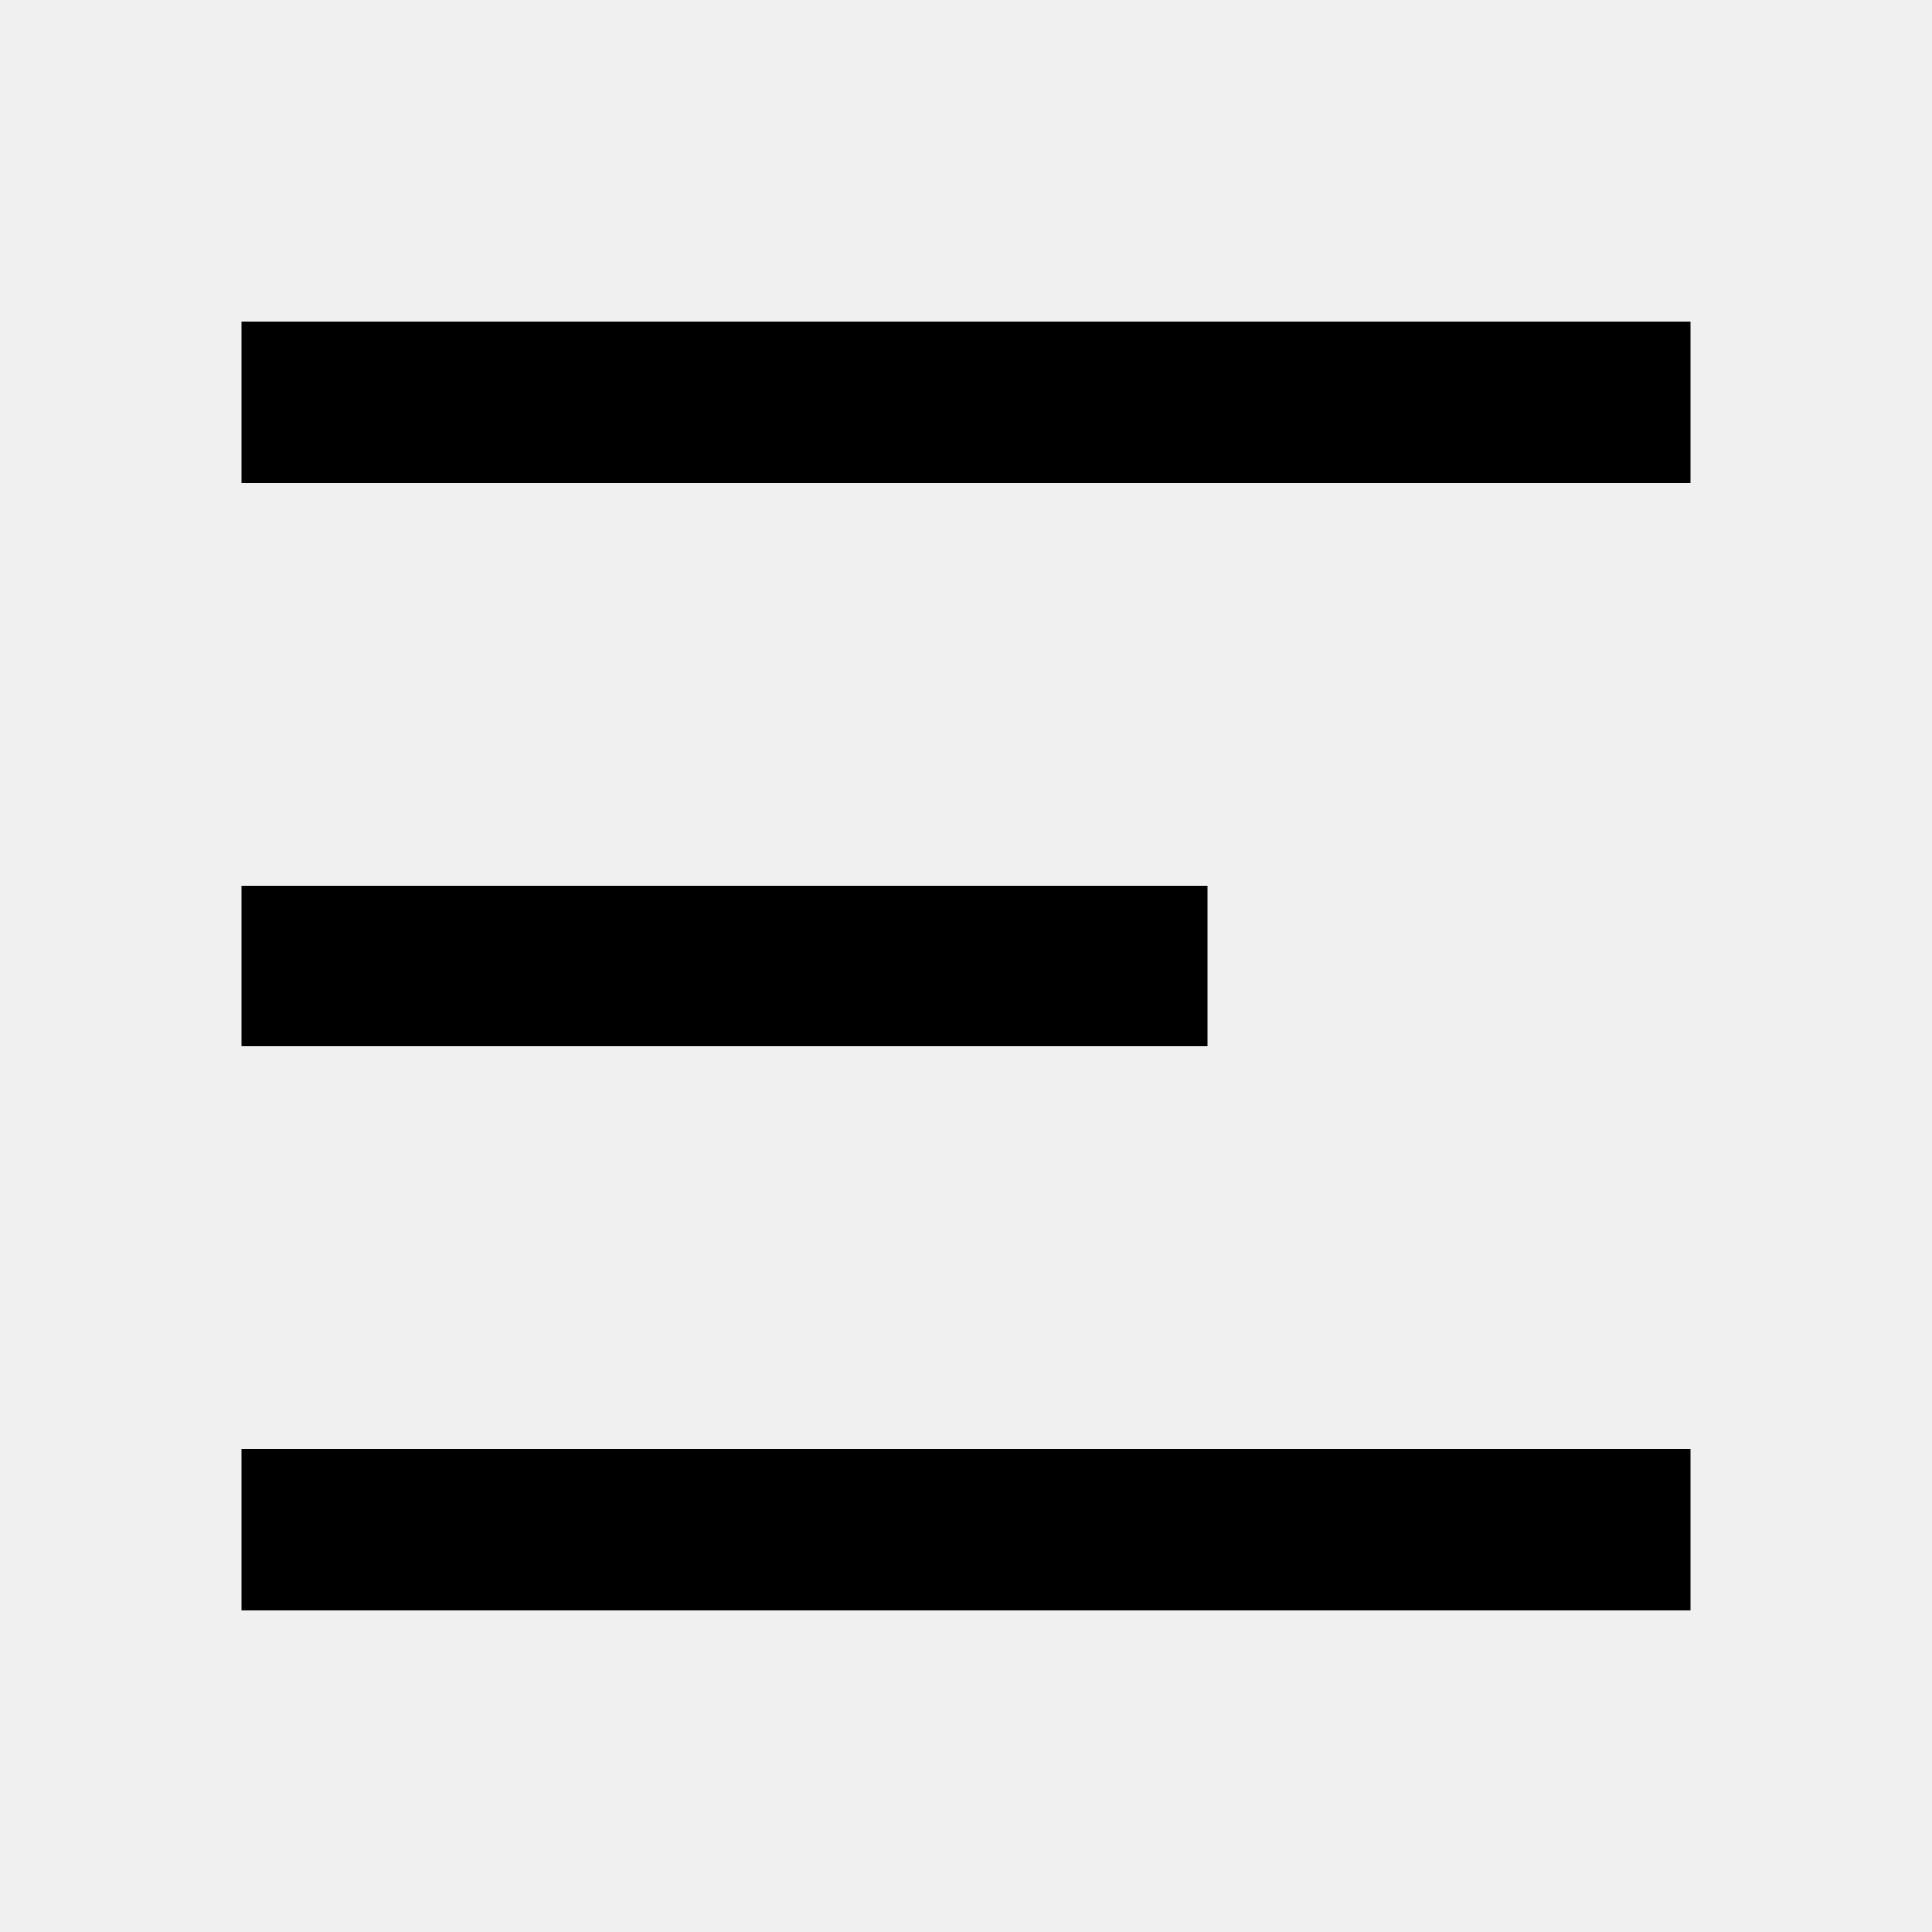
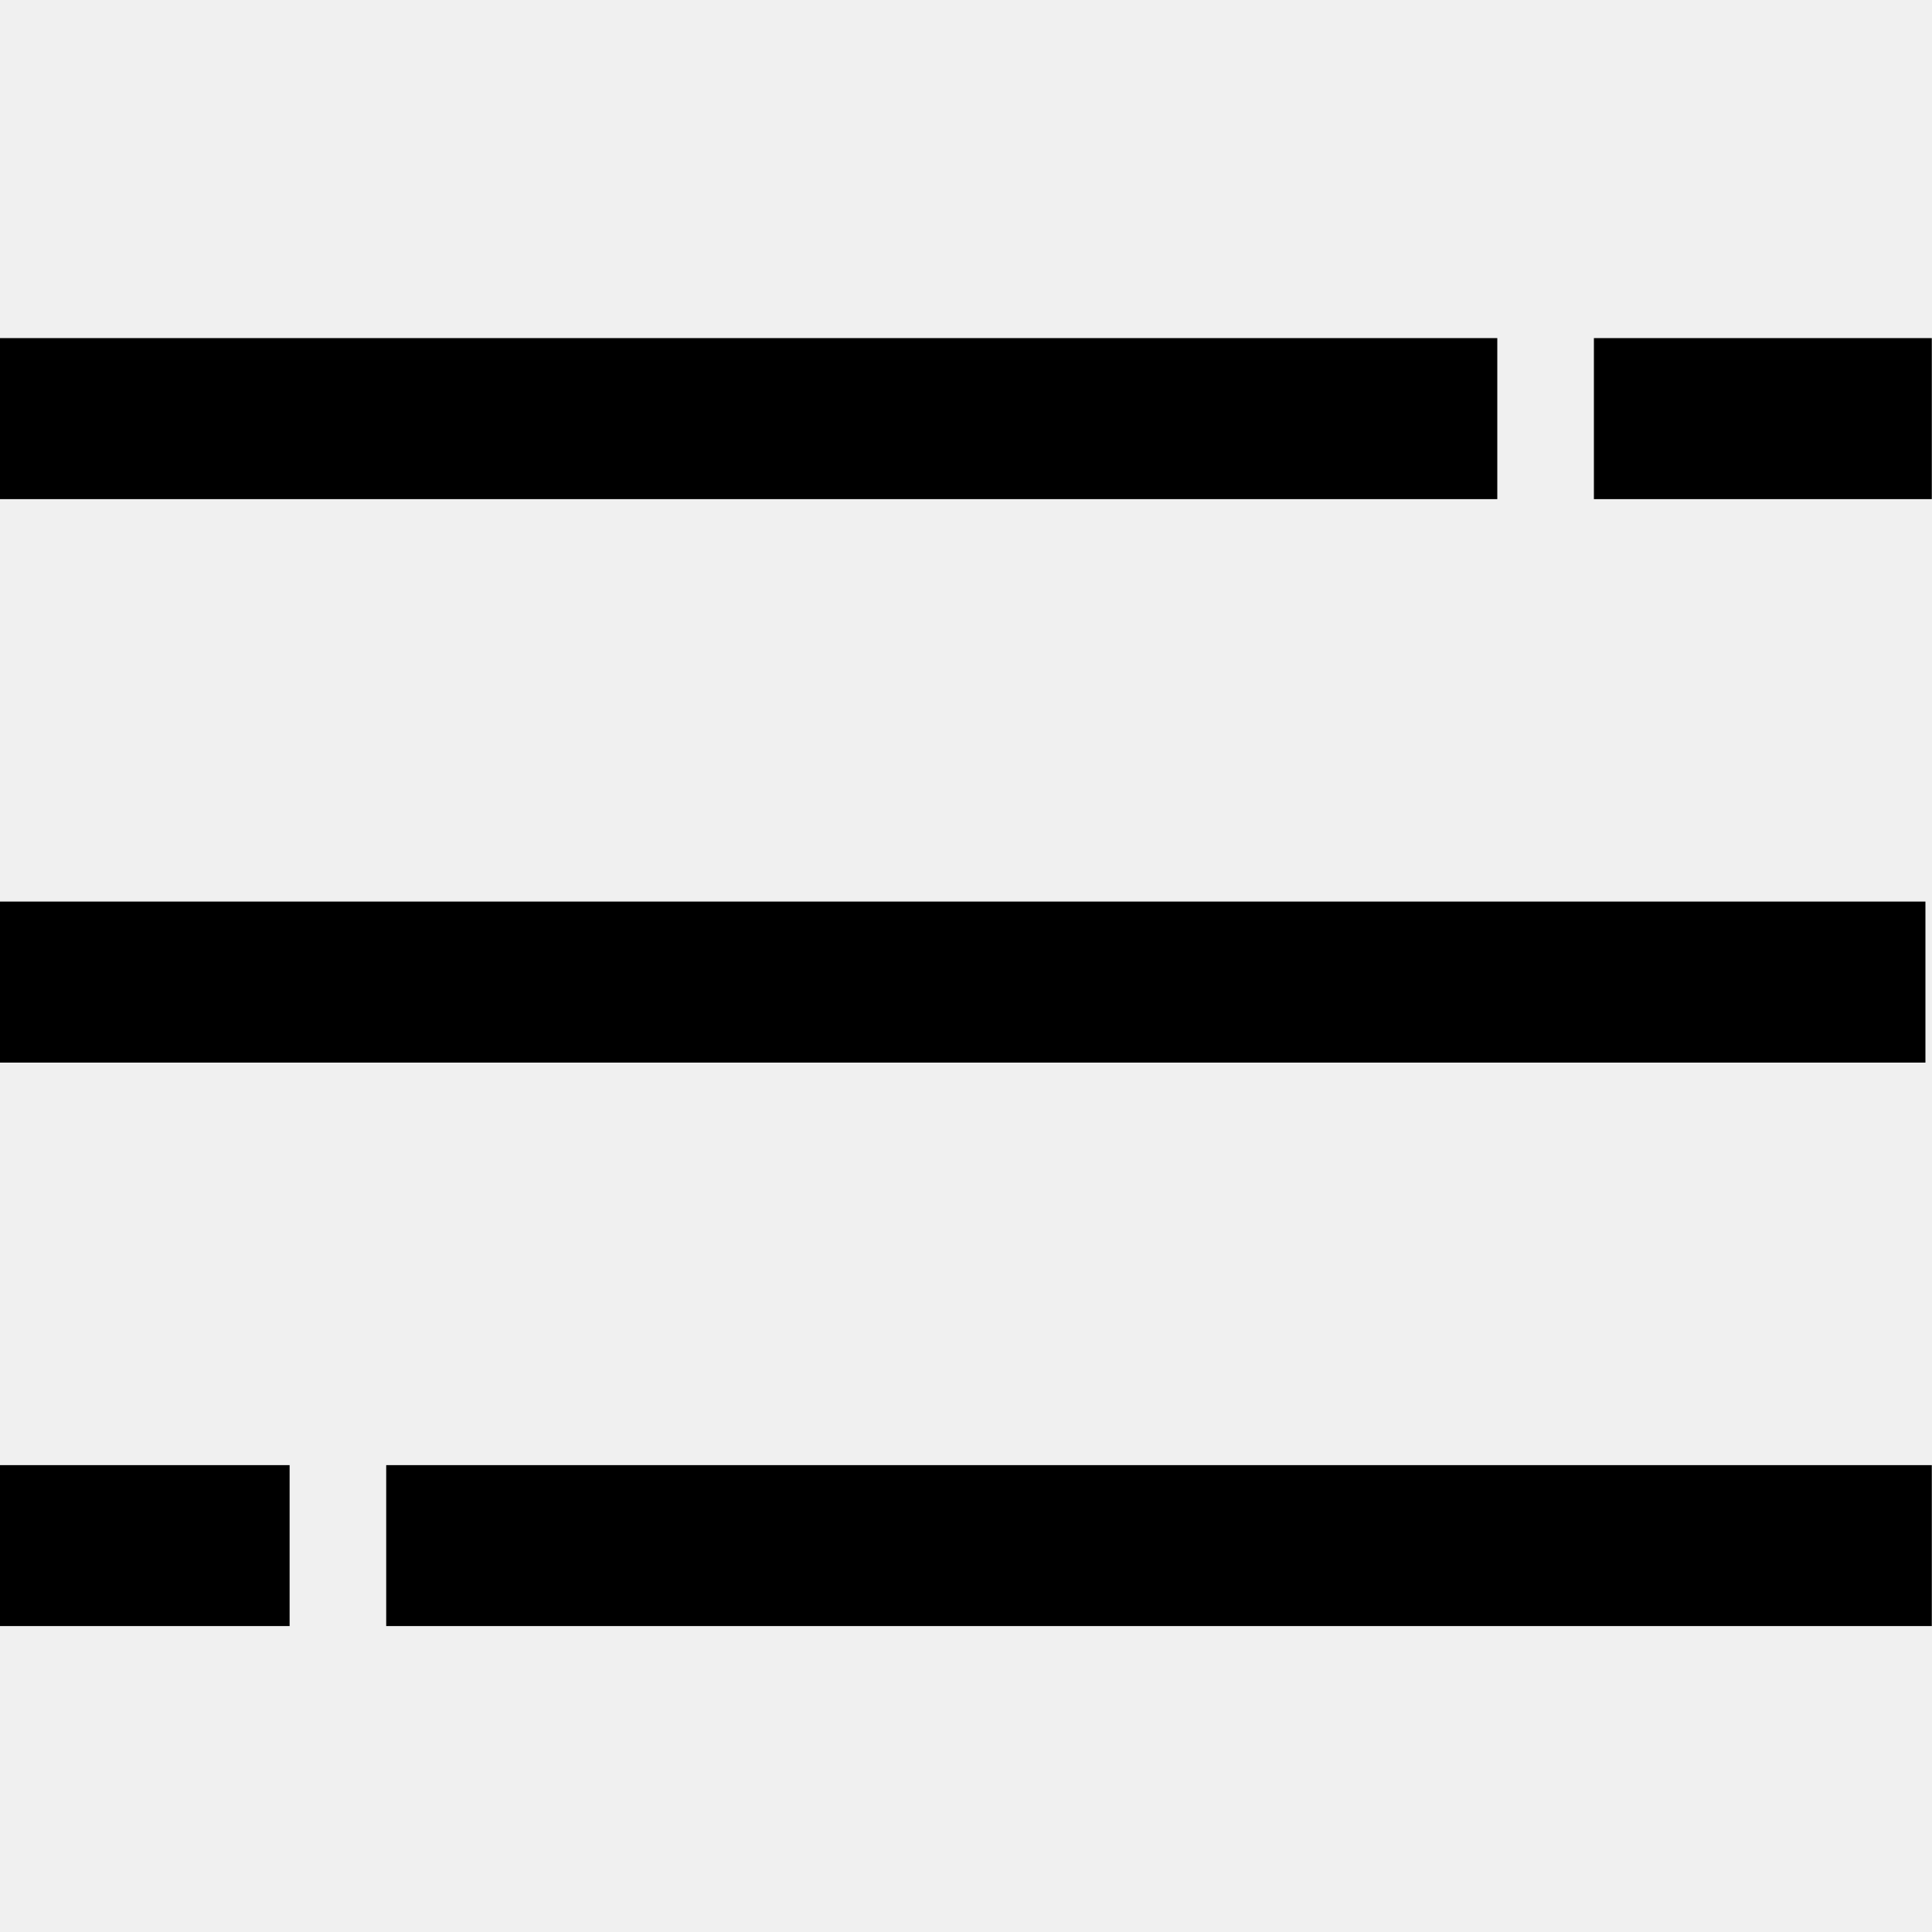
<svg xmlns="http://www.w3.org/2000/svg" preserveAspectRatio="none" overflow="visible" style="display: block;" width="20" height="20" viewBox="0 0 20 20" fill="none">
-   <g id="menu-2-line">
-     <path id="Vector" d="M2.5 3.333H17.5V5H2.5V3.333ZM2.5 9.167H12.5V10.833H2.5V9.167ZM2.5 15H17.5V16.667H2.5V15Z" fill="black" />
+   <g id="menu-2-line" clip-path="url(#clip0_0_4)">
+     <g id="Vector">
+       <path d="M0 3.5L15.5 3.5V5.167L0 5.167V3.5ZM0 9.333H19.932V11H0V9.333ZM3.998 15.167H19.998V16.833H3.998V15.167Z" fill="black" />
+       <path d="M16.5 3.5L19.998 3.5V5.167L16.5 5.167V3.5Z" fill="black" />
+       <path d="M2.998 15.167H-0.002V16.833H2.998V15.167Z" fill="black" />
+     </g>
  </g>
+   <defs>
+     <clipPath id="clip0_0_4">
+       <rect width="20" height="20" fill="white" />
+     </clipPath>
+   </defs>
</svg>
